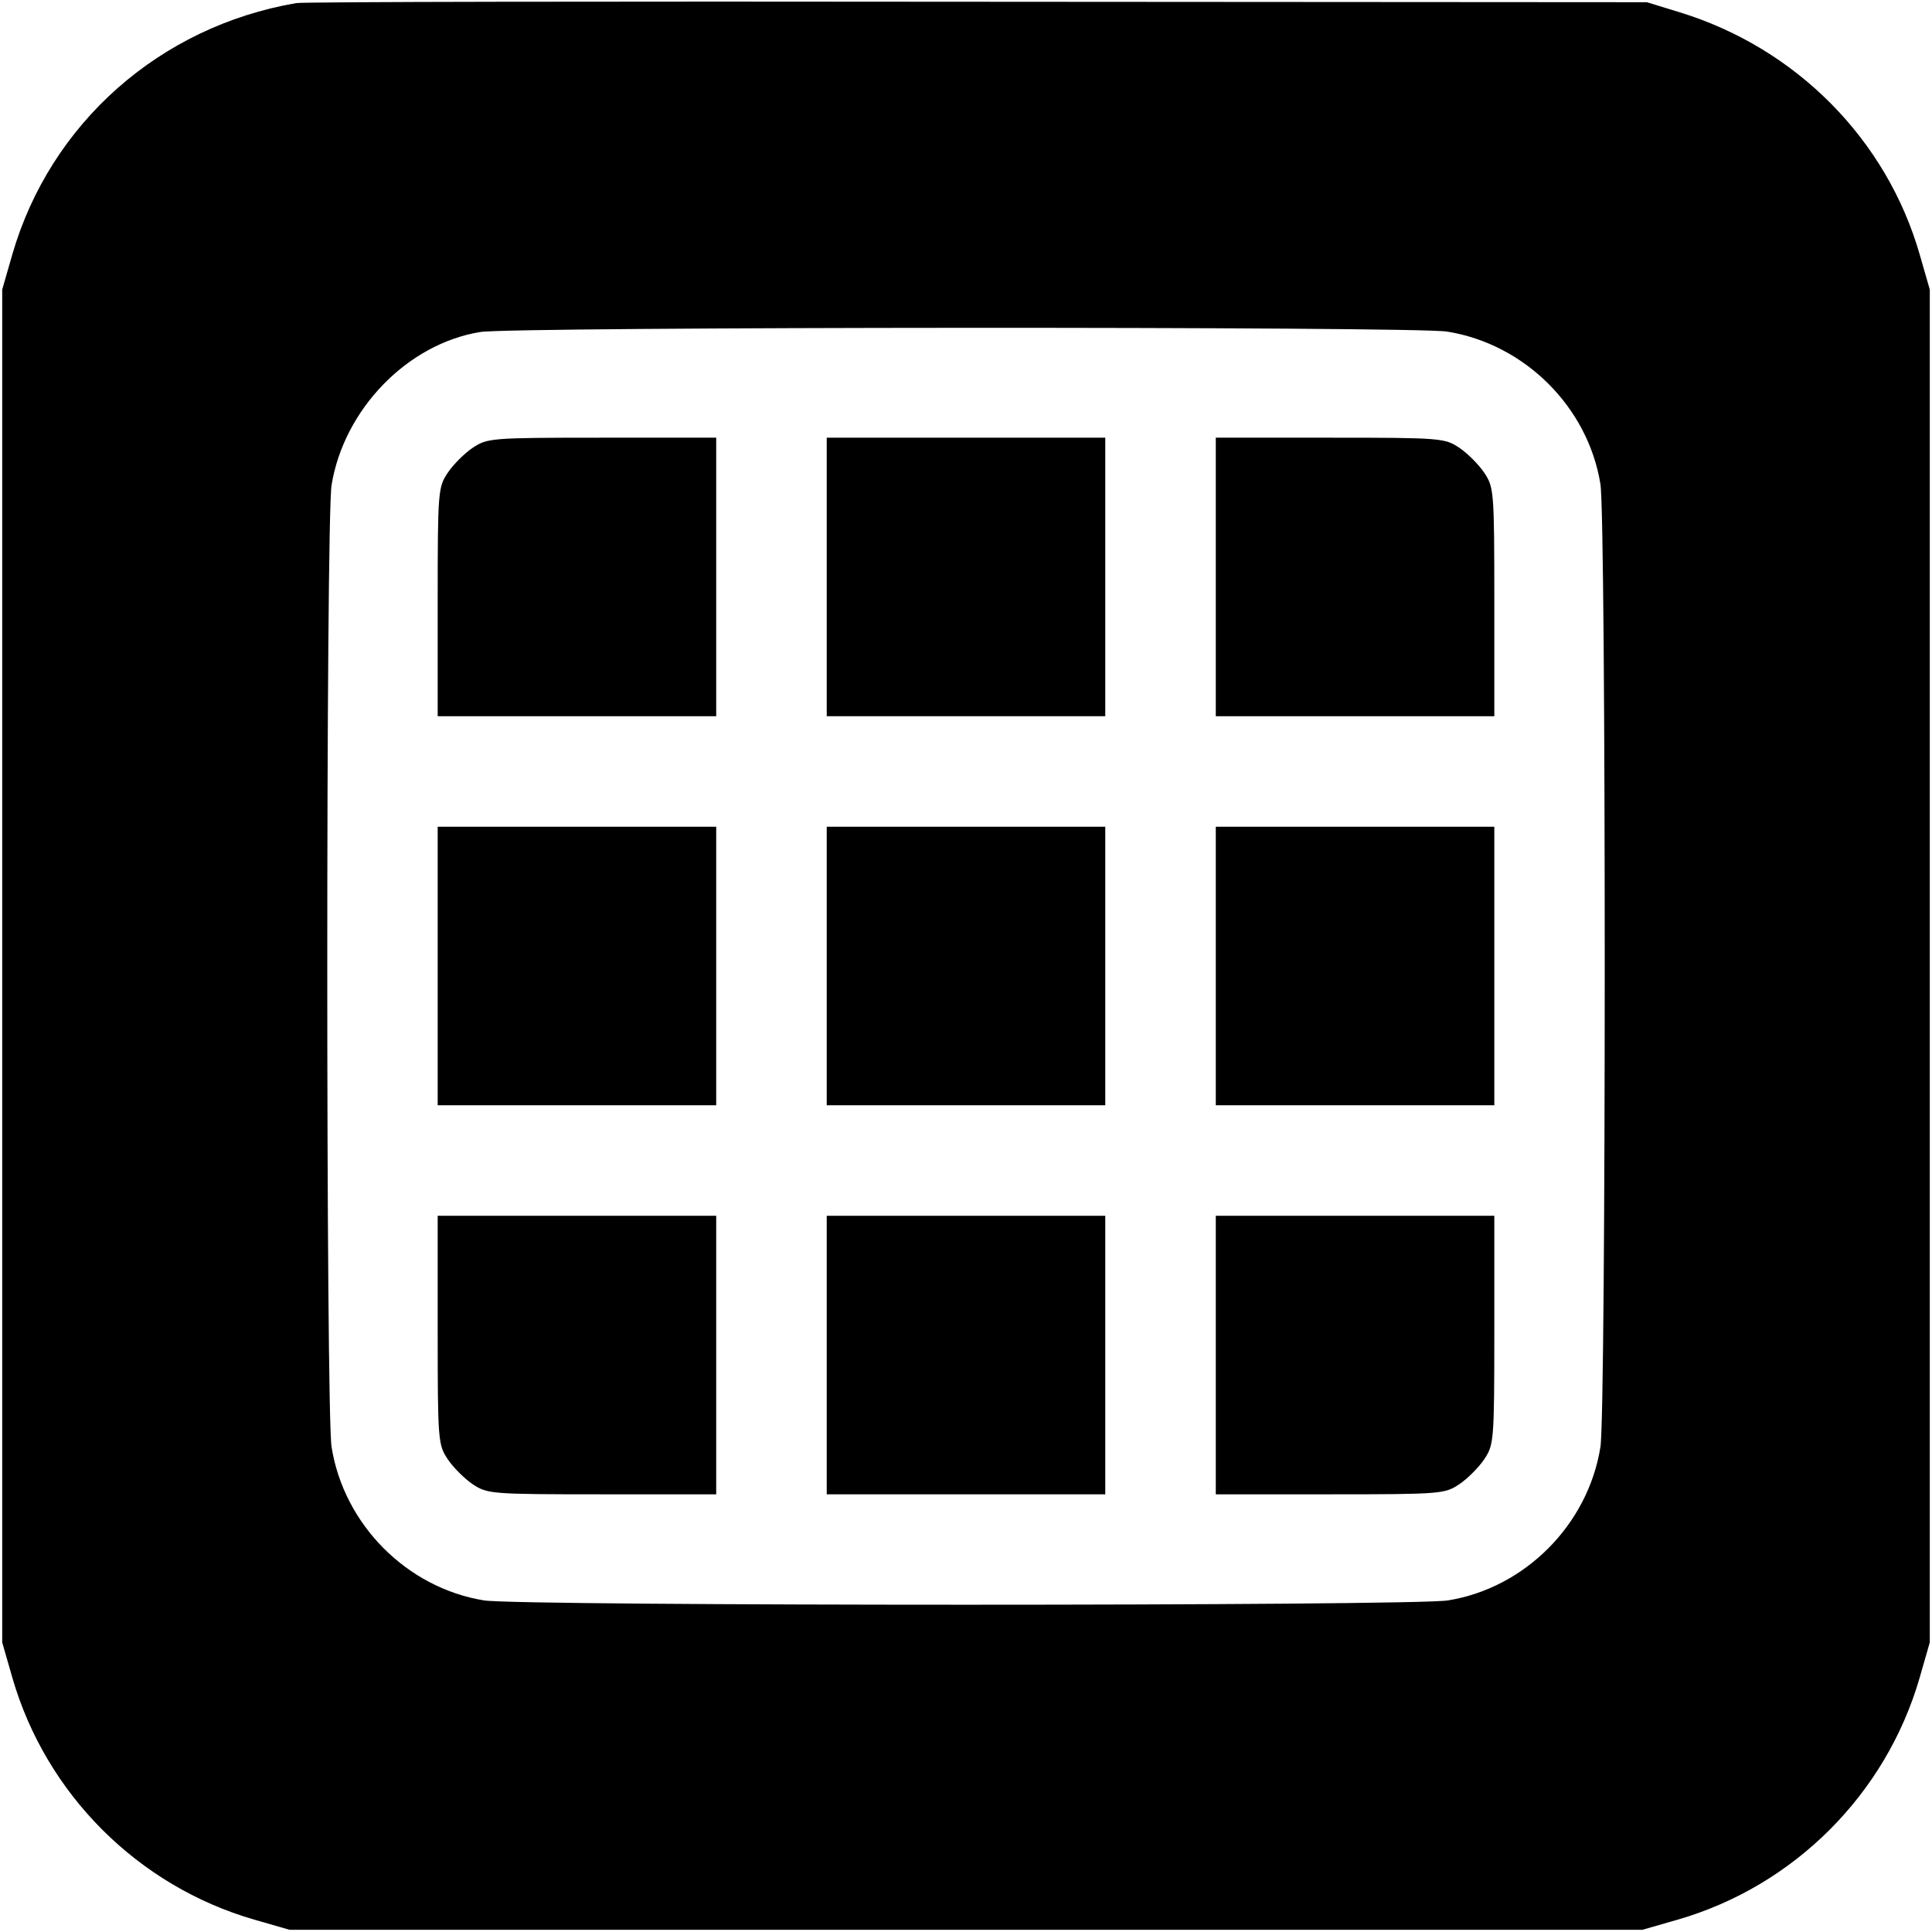
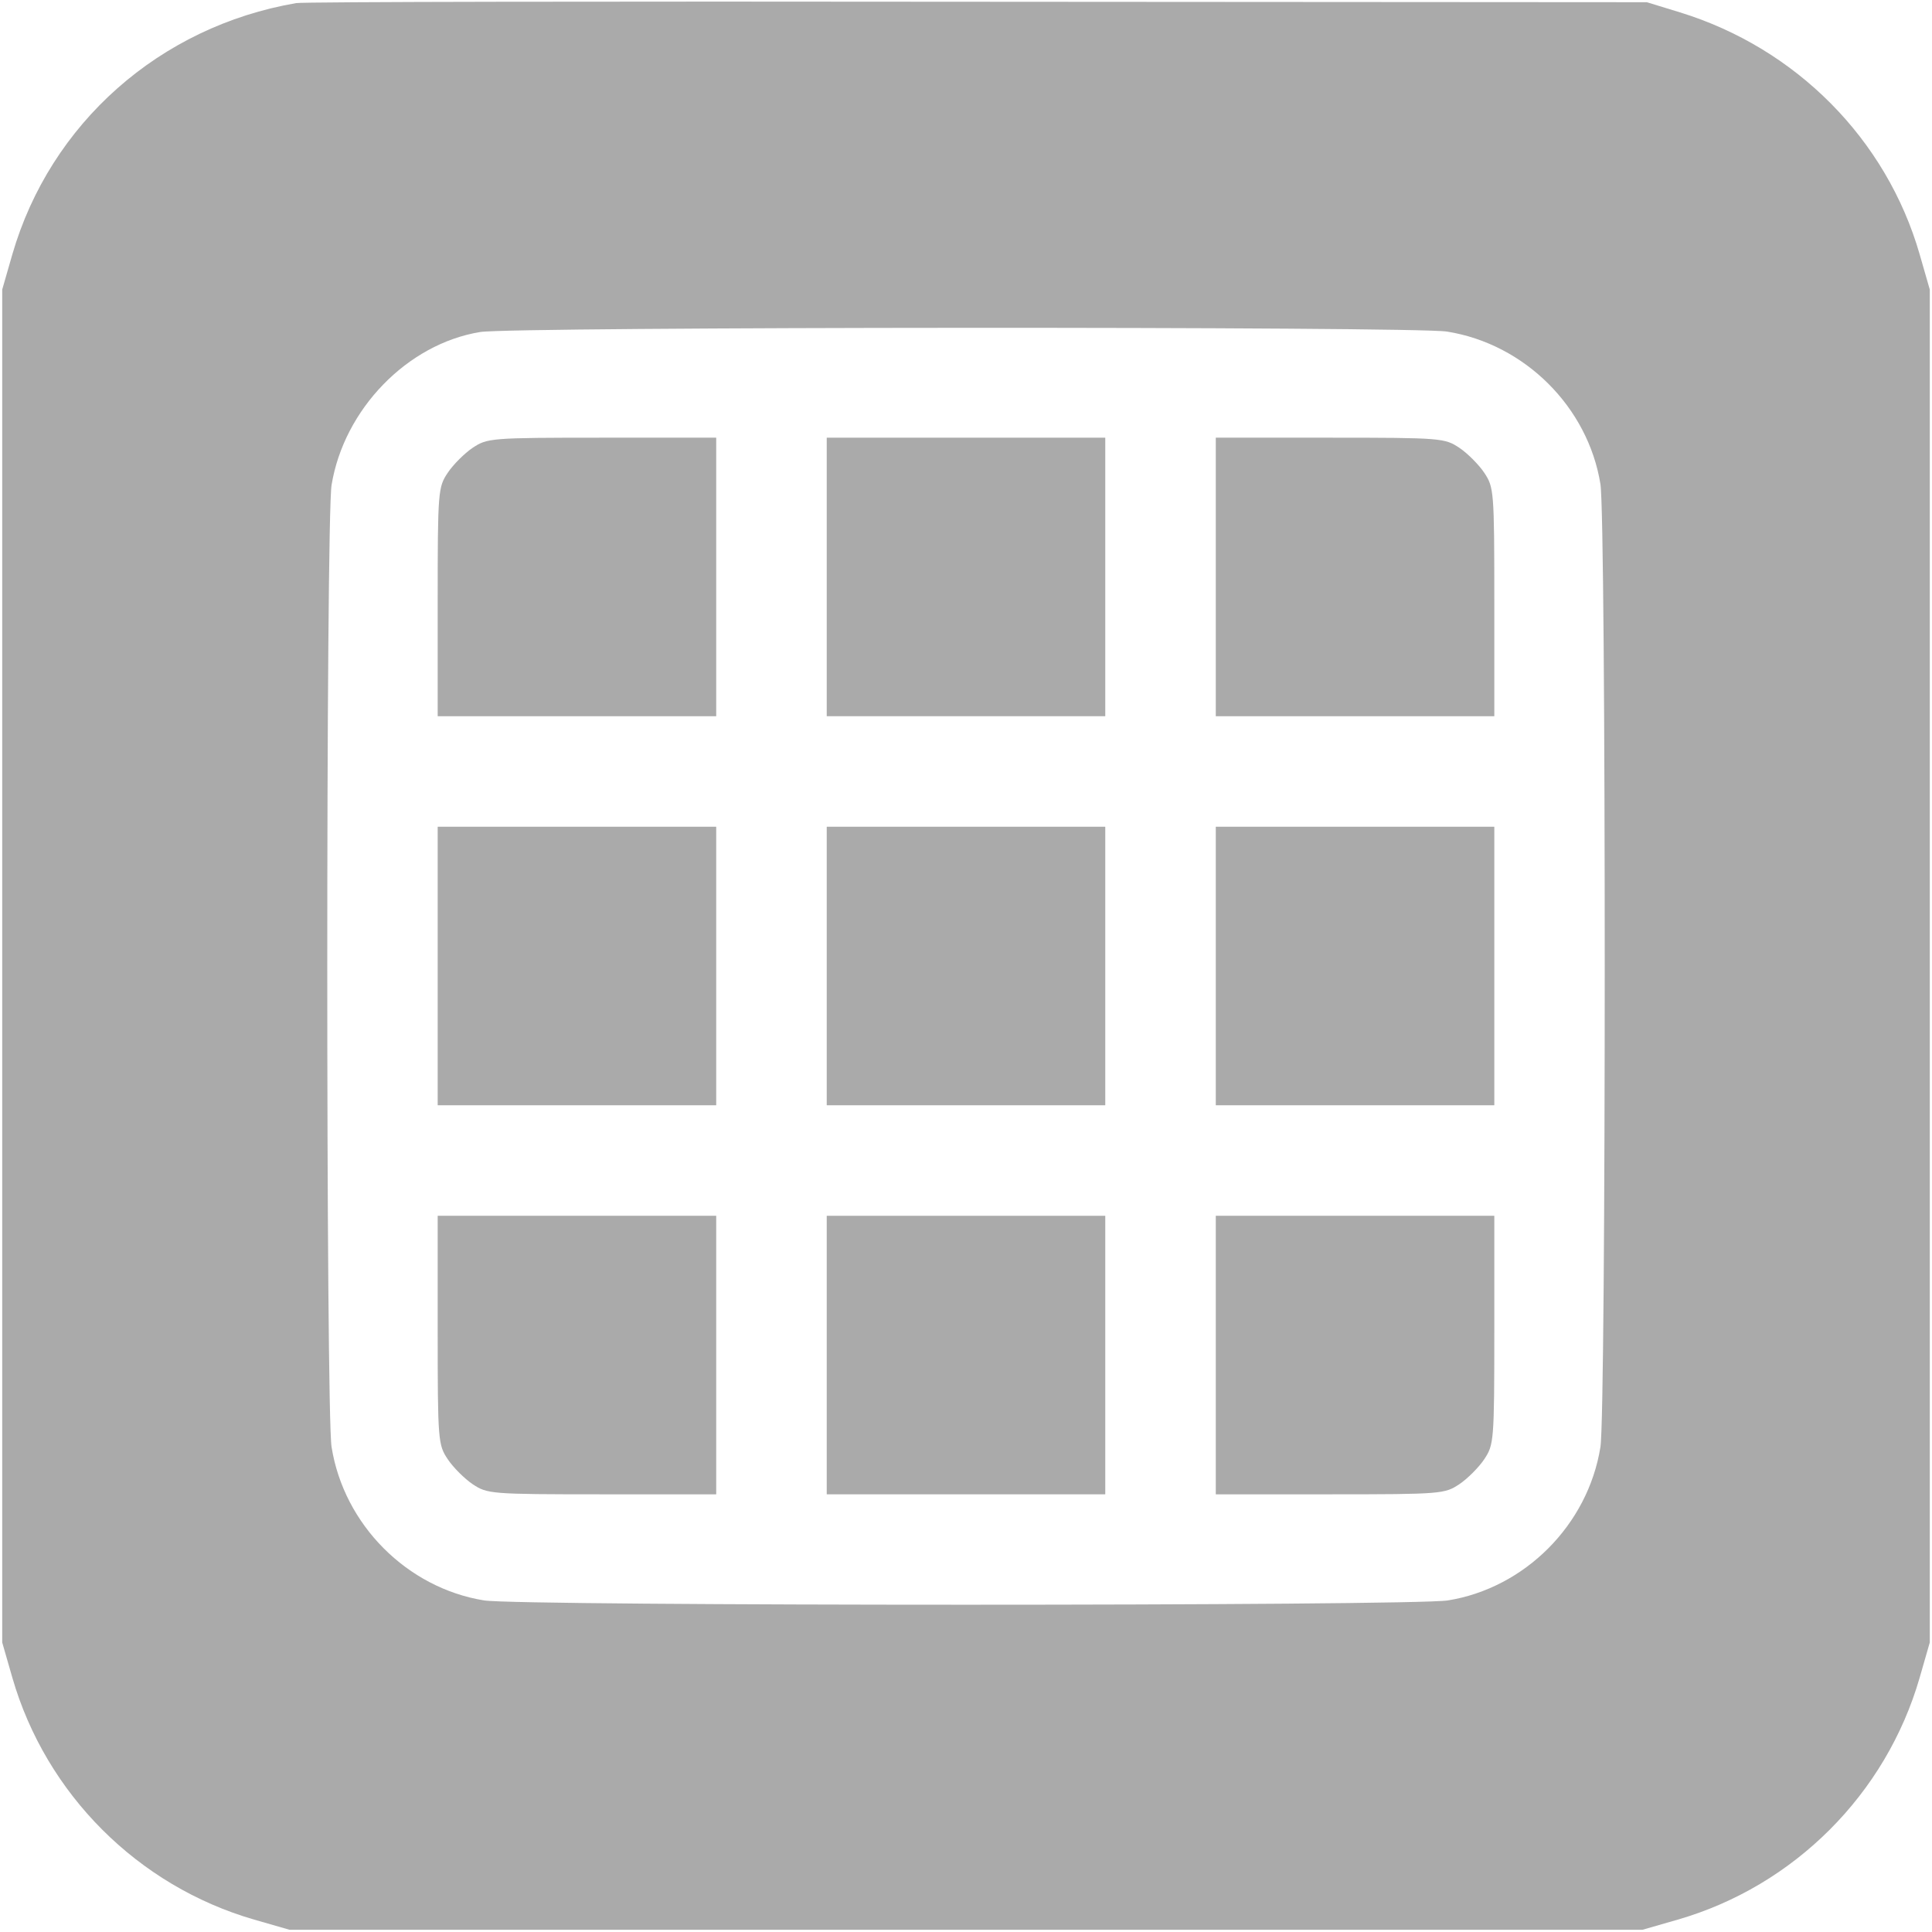
<svg xmlns="http://www.w3.org/2000/svg" version="1.0" width="437pt" height="437pt" viewBox="0 0 437 437" preserveAspectRatio="xMidYMid meet">
-   <g transform="translate(0,437) scale(0.1,-0.1)" fill="#000000" stroke="none">
+   <g transform="translate(0,437) scale(0.1,-0.1)" fill="#AAA" stroke="none">
    <path d="M670 4363 c-309 -53 -556 -272 -642 -568 l-23 -80 0 -1530 0 -1530 23 -80 c76 -263 284 -471 547 -547 l80 -23 1530 0 1530 0 80 23 c263 76 471 284 547 547 l23 80 0 1530 0 1530 -23 80 c-75 260 -279 466 -542 547 l-75 23 -1515 1 c-833 1 -1526 0 -1540 -3z m2603 -743 c176 -28 319 -171 347 -345 13 -79 13 -2099 0 -2178 -28 -176 -171 -319 -345 -347 -81 -13 -2099 -13 -2180 0 -174 28 -317 171 -345 347 -13 77 -13 2099 0 2176 28 171 171 319 336 346 70 12 2116 13 2187 1z" />
    <path d="M1069 3357 c-18 -12 -44 -38 -56 -56 -22 -33 -23 -40 -23 -292 l0 -259 315 0 315 0 0 315 0 315 -259 0 c-252 0 -259 -1 -292 -23z" />
    <path d="M1870 3065 l0 -315 315 0 315 0 0 315 0 315 -315 0 -315 0 0 -315z" />
    <path d="M2750 3065 l0 -315 315 0 315 0 0 259 c0 252 -1 259 -23 292 -12 18 -38 44 -56 56 -33 22 -40 23 -292 23 l-259 0 0 -315z" />
    <path d="M990 2185 l0 -315 315 0 315 0 0 315 0 315 -315 0 -315 0 0 -315z" />
    <path d="M1870 2185 l0 -315 315 0 315 0 0 315 0 315 -315 0 -315 0 0 -315z" />
    <path d="M2750 2185 l0 -315 315 0 315 0 0 315 0 315 -315 0 -315 0 0 -315z" />
    <path d="M990 1361 c0 -252 1 -259 23 -292 12 -18 38 -44 56 -56 33 -22 40 -23 292 -23 l259 0 0 315 0 315 -315 0 -315 0 0 -259z" />
    <path d="M1870 1305 l0 -315 315 0 315 0 0 315 0 315 -315 0 -315 0 0 -315z" />
    <path d="M2750 1305 l0 -315 259 0 c252 0 259 1 292 23 18 12 44 38 56 56 22 33 23 40 23 292 l0 259 -315 0 -315 0 0 -315z" />
  </g>
</svg>
